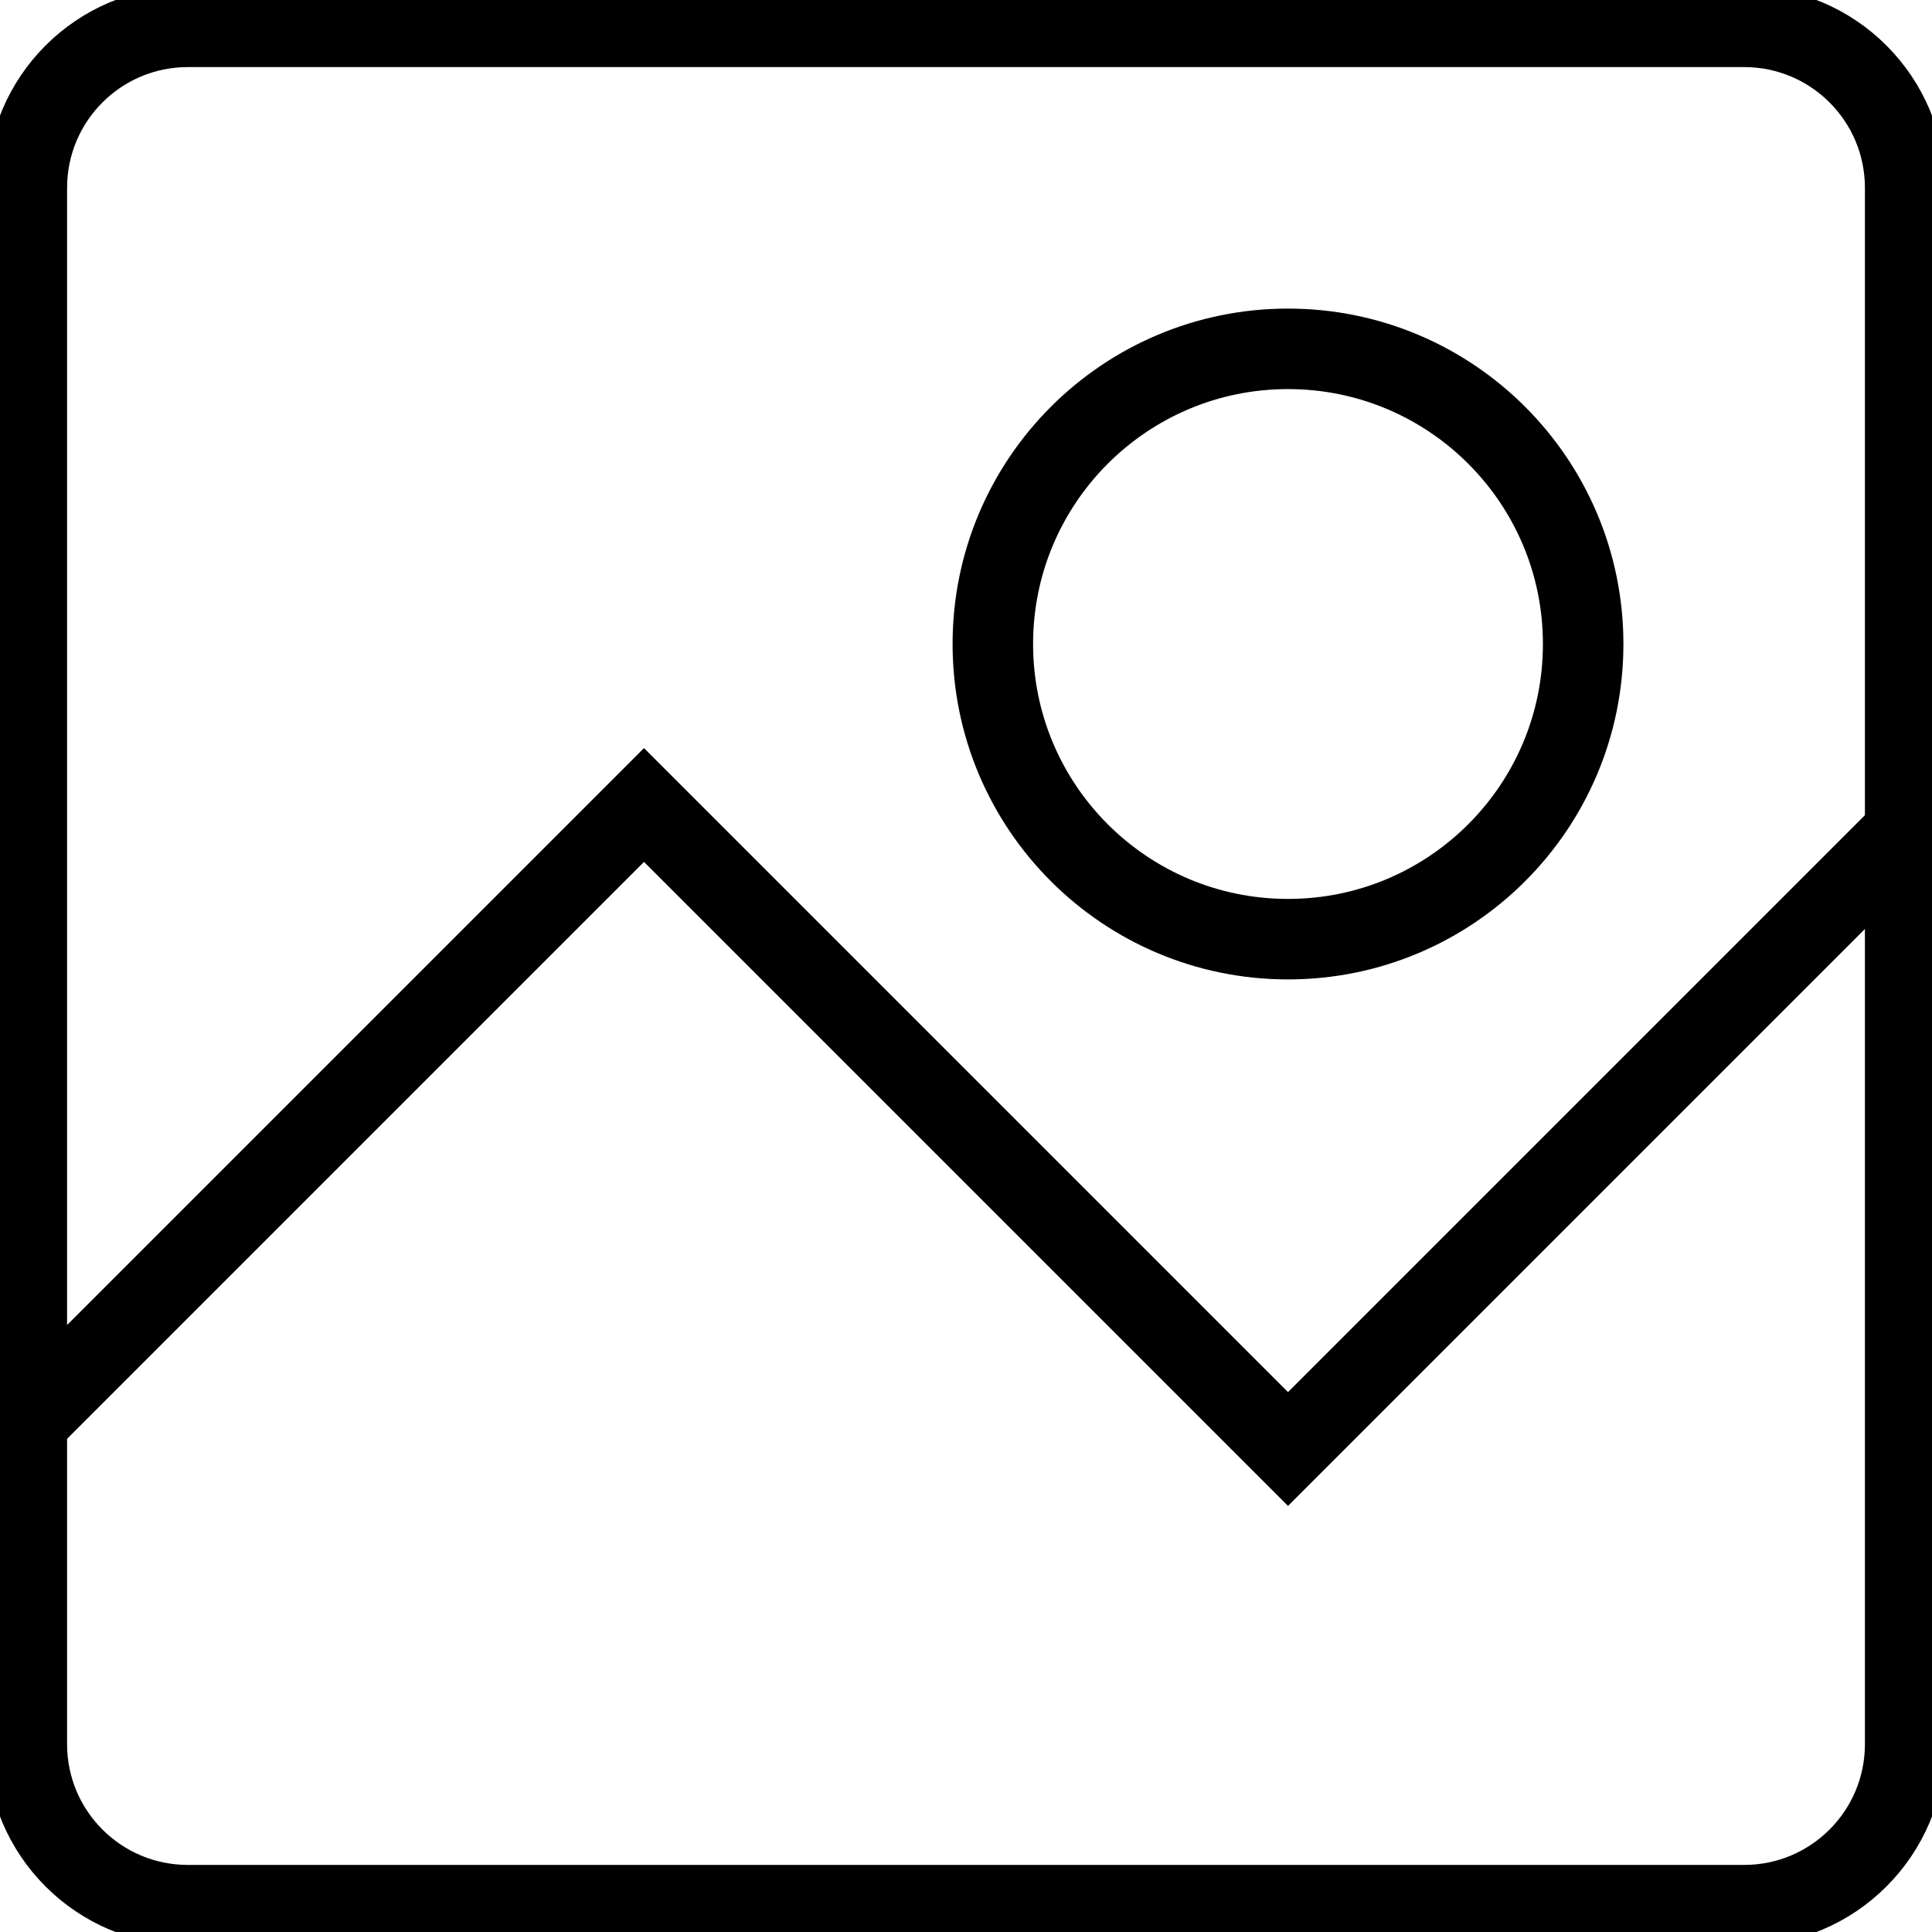
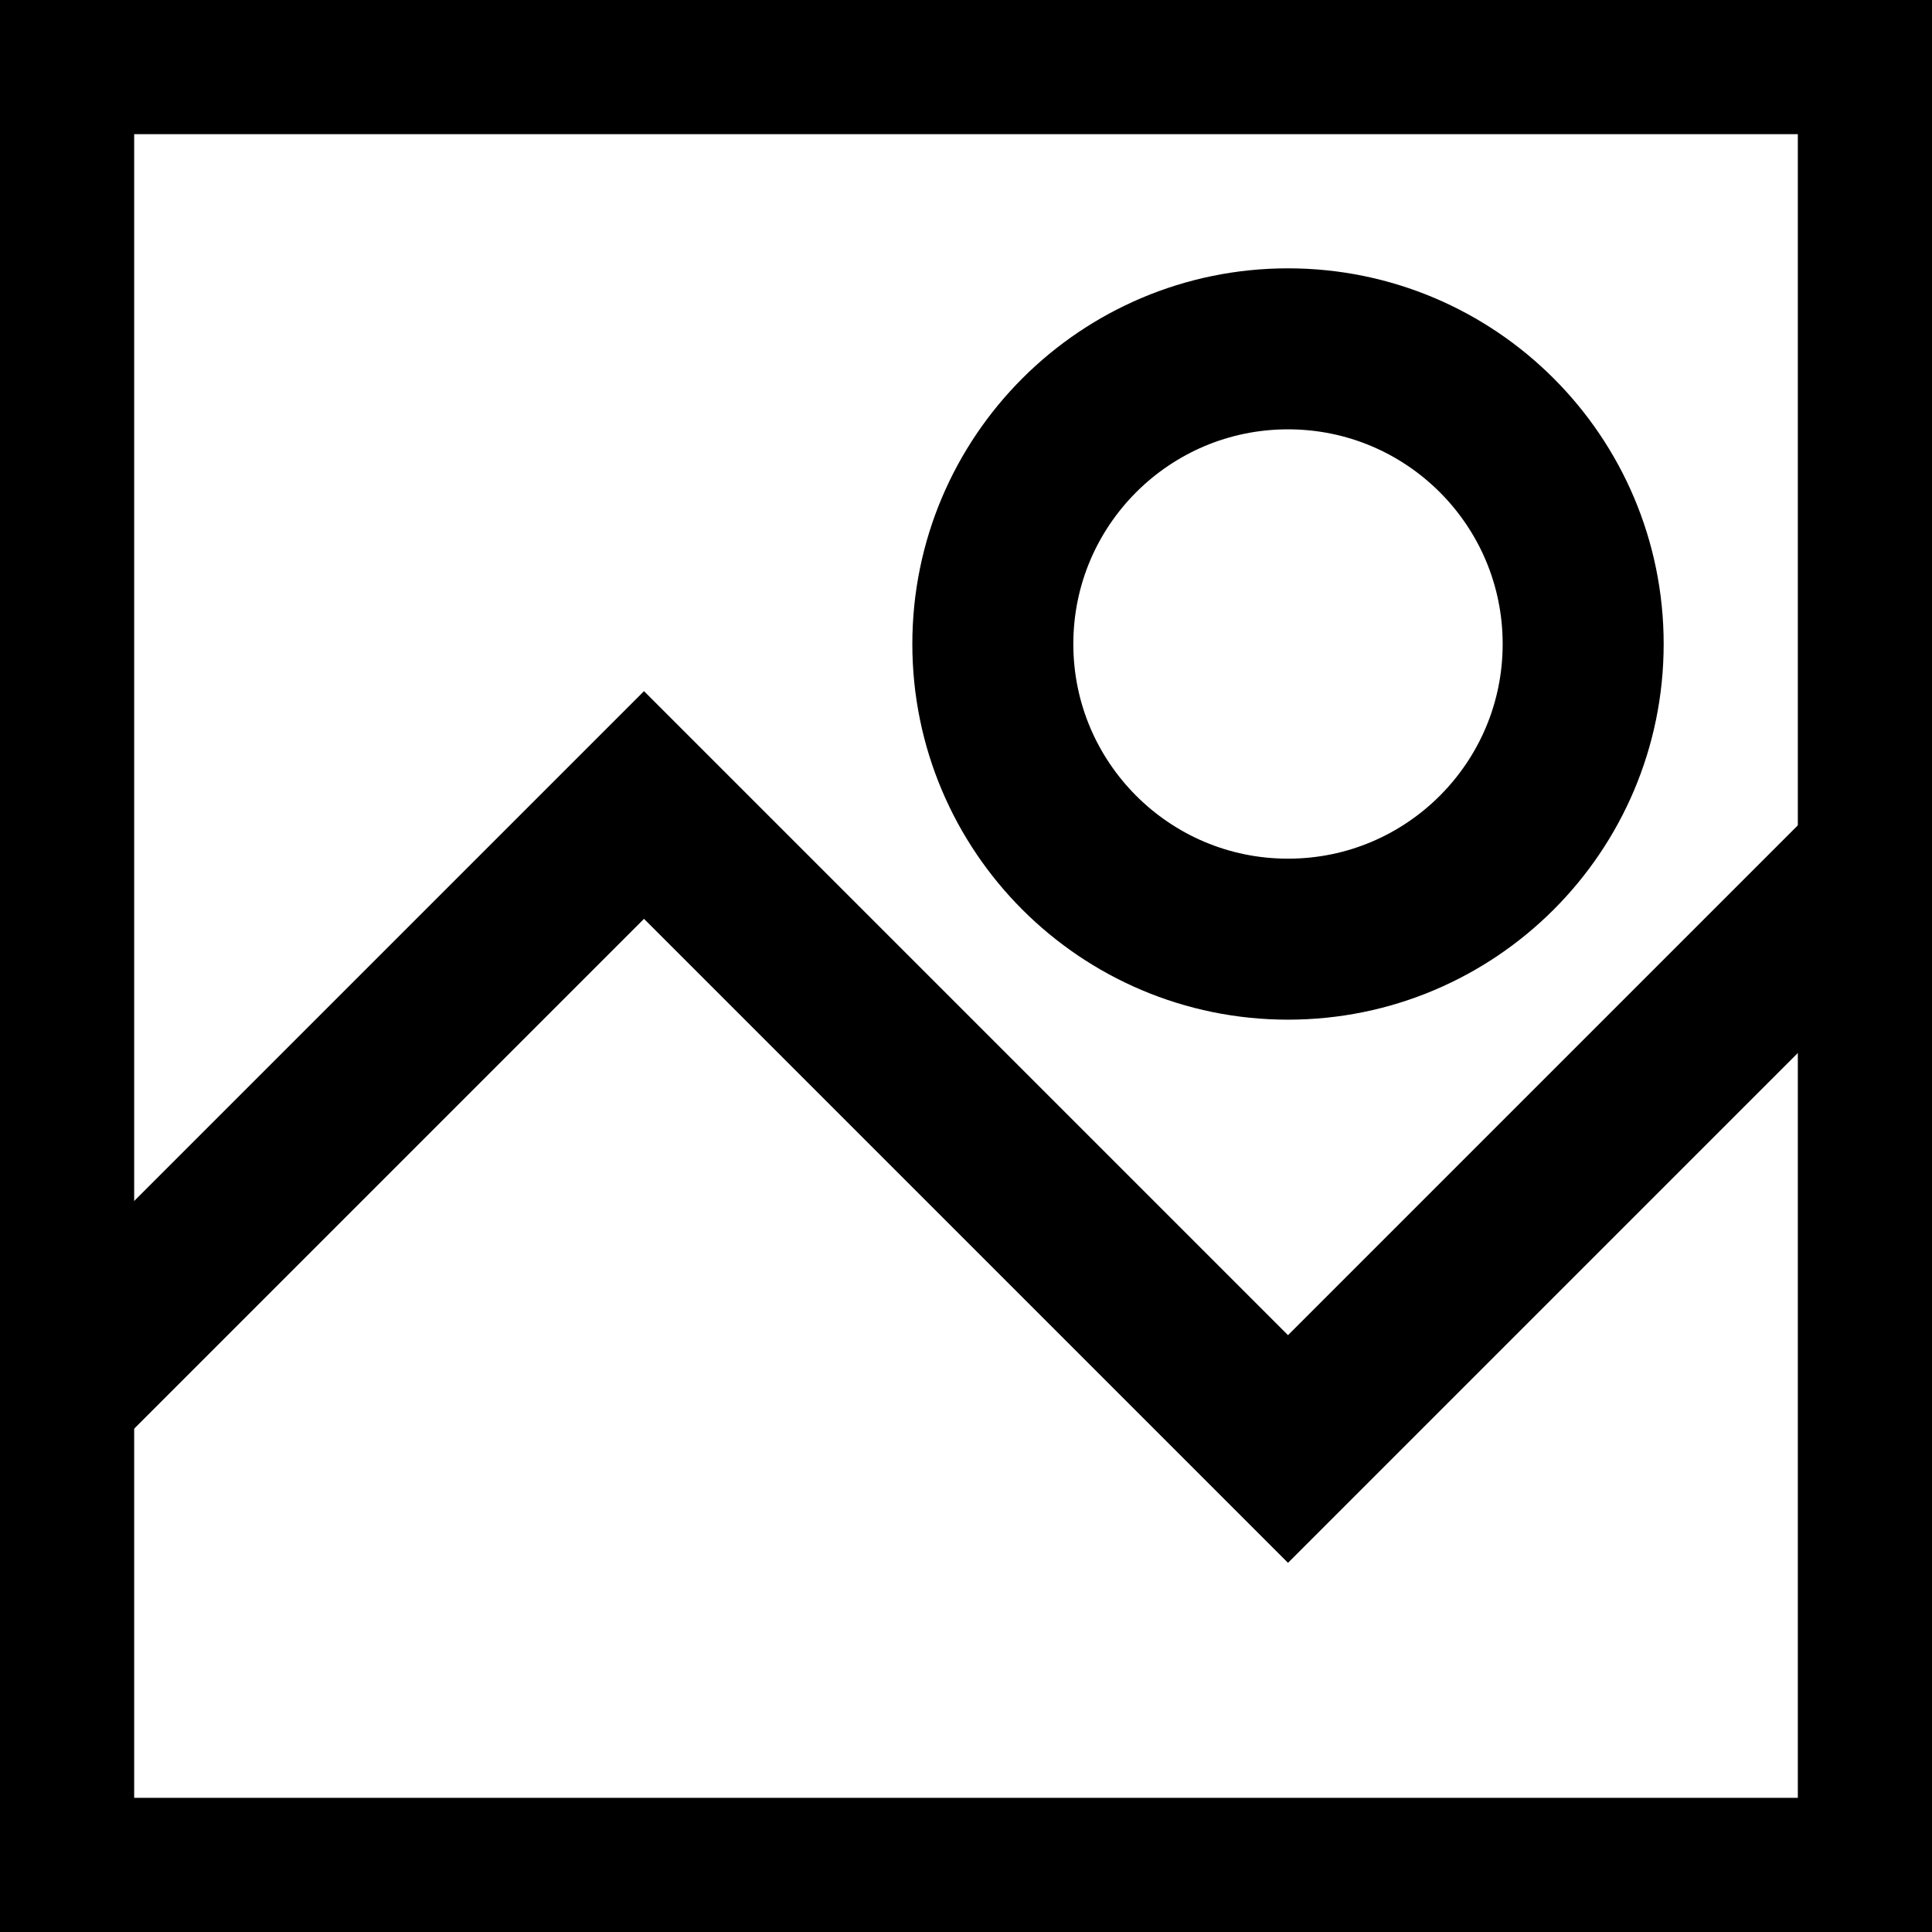
<svg xmlns="http://www.w3.org/2000/svg" viewBox="0 0 72 72">
-   <rect x="1" y="1" width="70" rx="6" ry="6" height="70" fill="none" stroke="#000" stroke-width="3" />
-   <circle r="11" cx="48" cy="24" fill="none" stroke="#000" stroke-width="3" />
+   <rect x="2" y="2" width="68" height="68" fill="none" stroke="#000" stroke-width="6" />
+   <circle r="11" cx="48" cy="24" fill="none" stroke="#000" stroke-width="6" />
  <g display="none">
    <path d="M0 56 L0 54 L24 30 L48 54 L72 30 L72 56" stroke="#000" fill="#000" stroke-width="3" />
    <rect x="0" y="54" width="72" rx="6" ry="6" height="16" fill="#000" />
  </g>
  <g>
-     <path d="M0 54 L24 30 L48 54 L72 30" stroke="#000" fill="none" stroke-width="3" />
+     <path d="M0 54 L24 30 L48 54 L72 30" stroke="#000" fill="none" stroke-width="6" />
  </g>
</svg>
